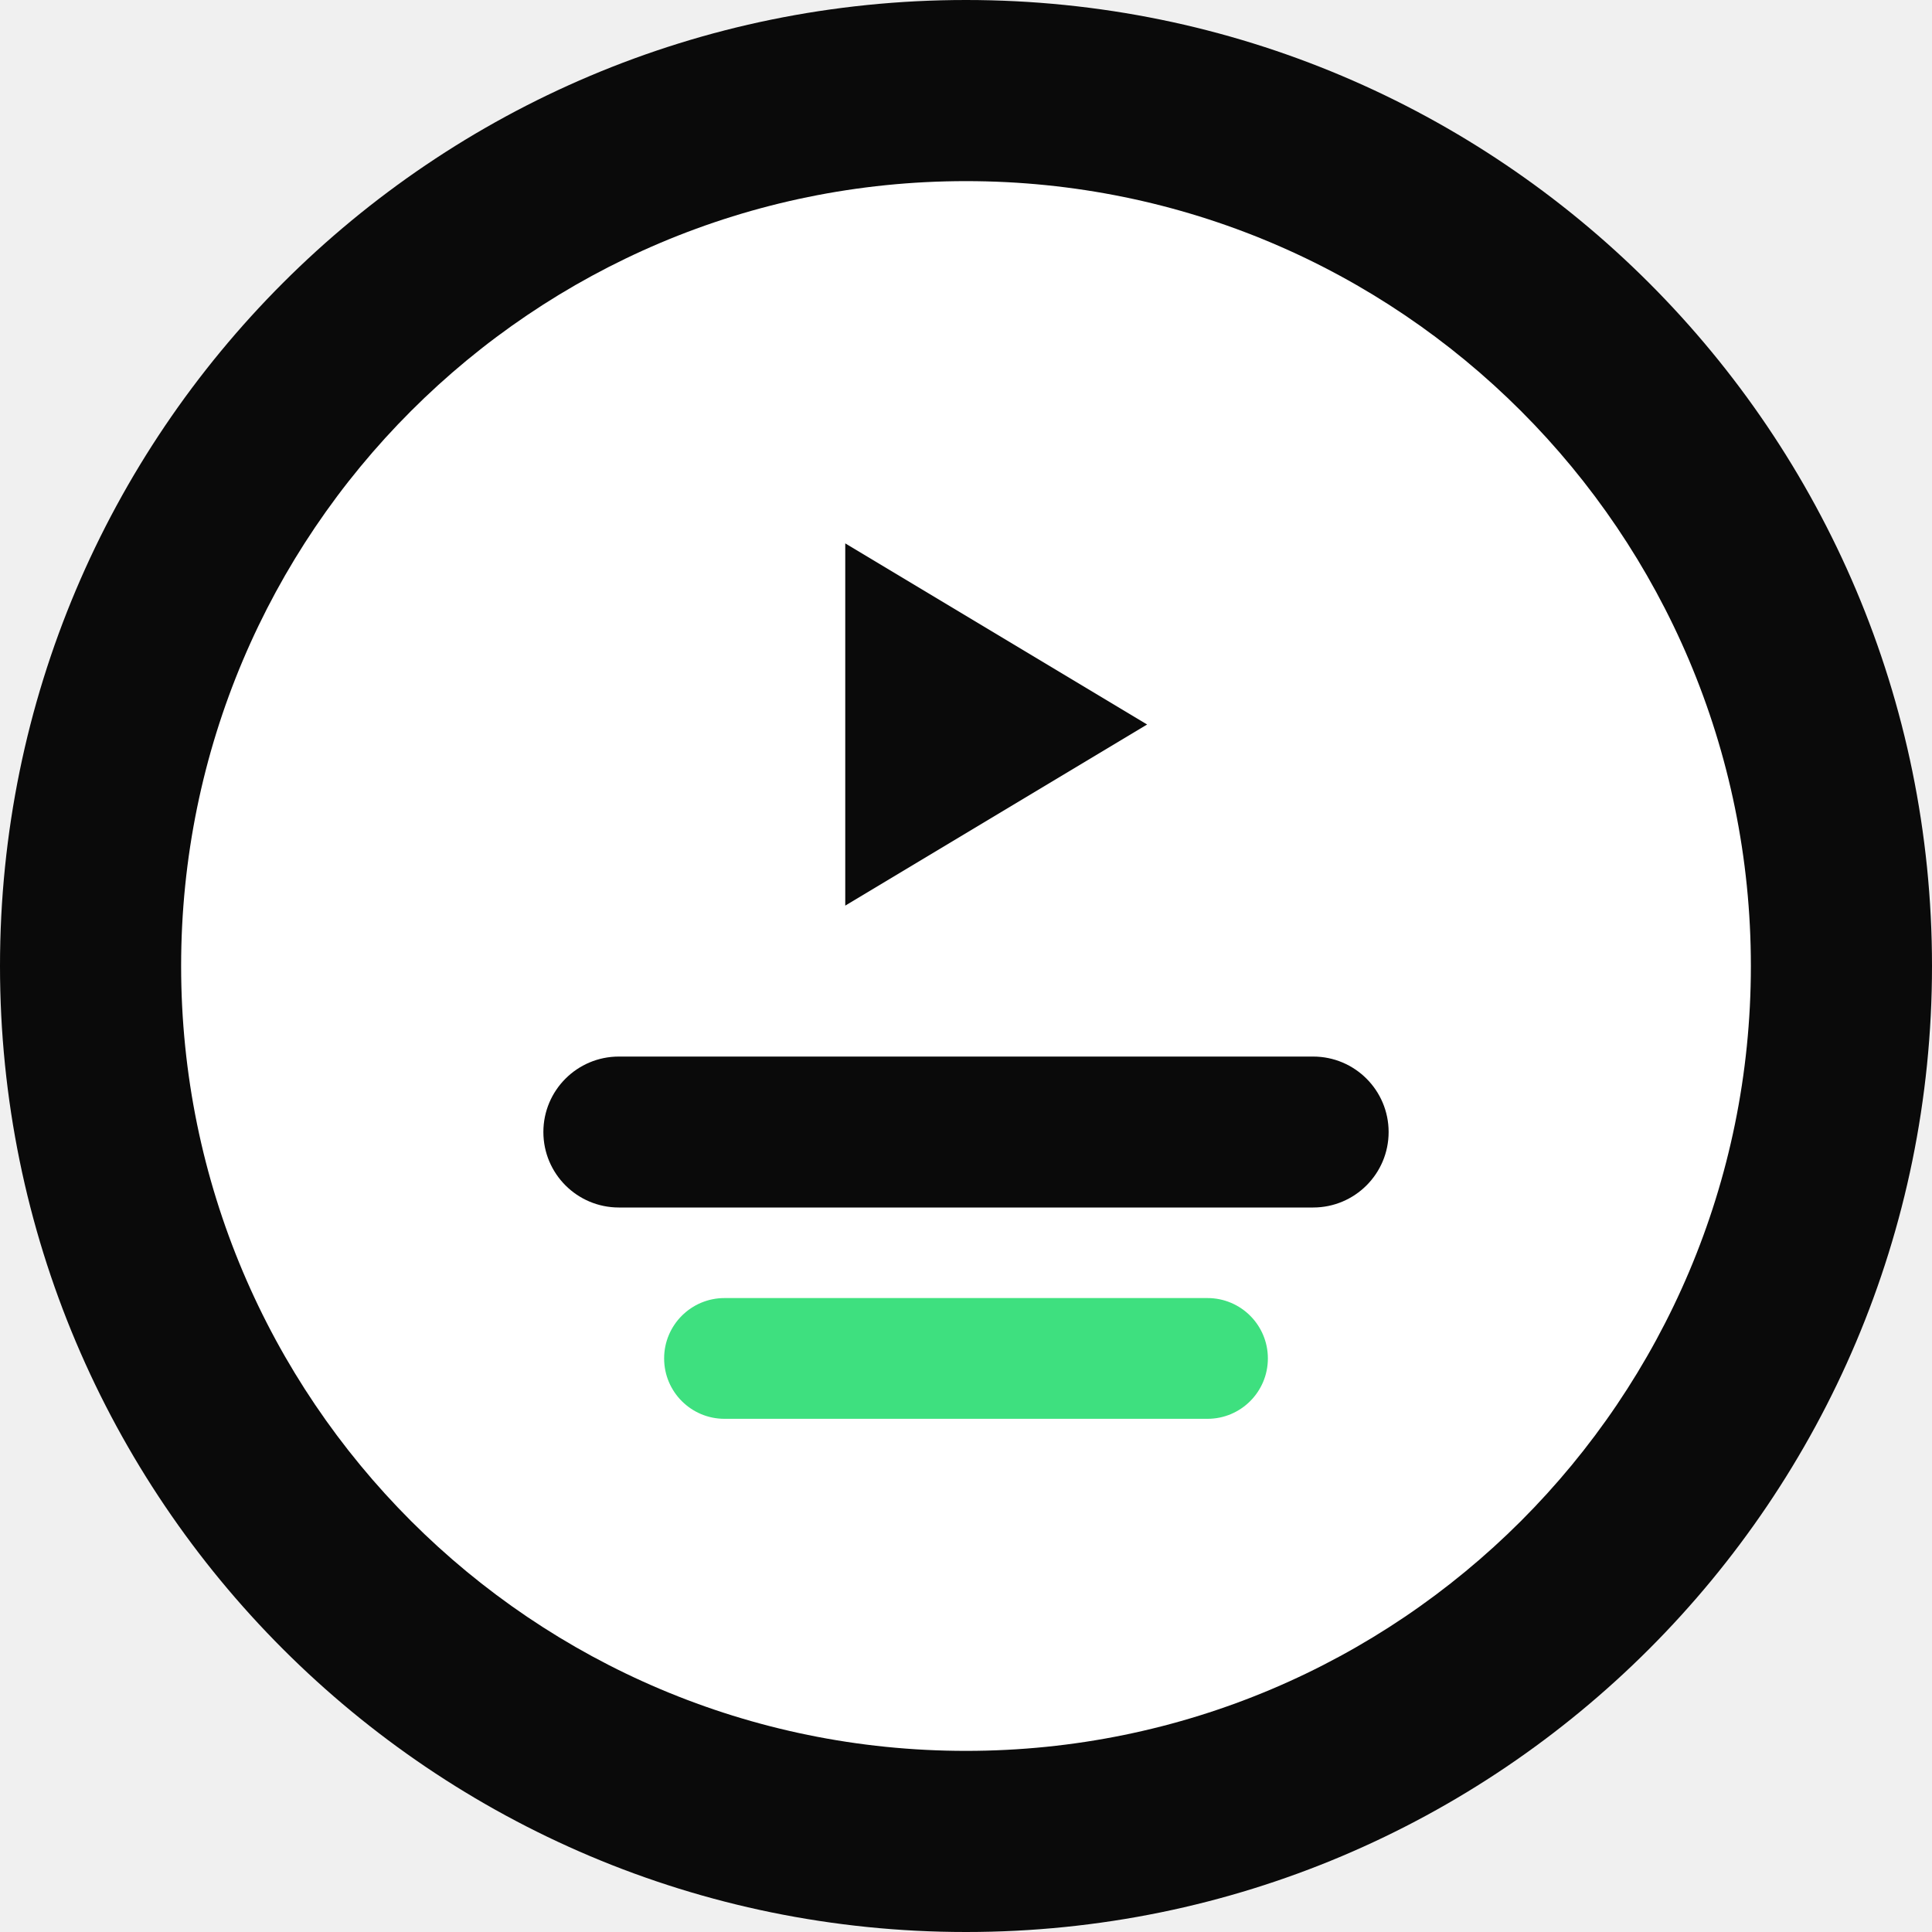
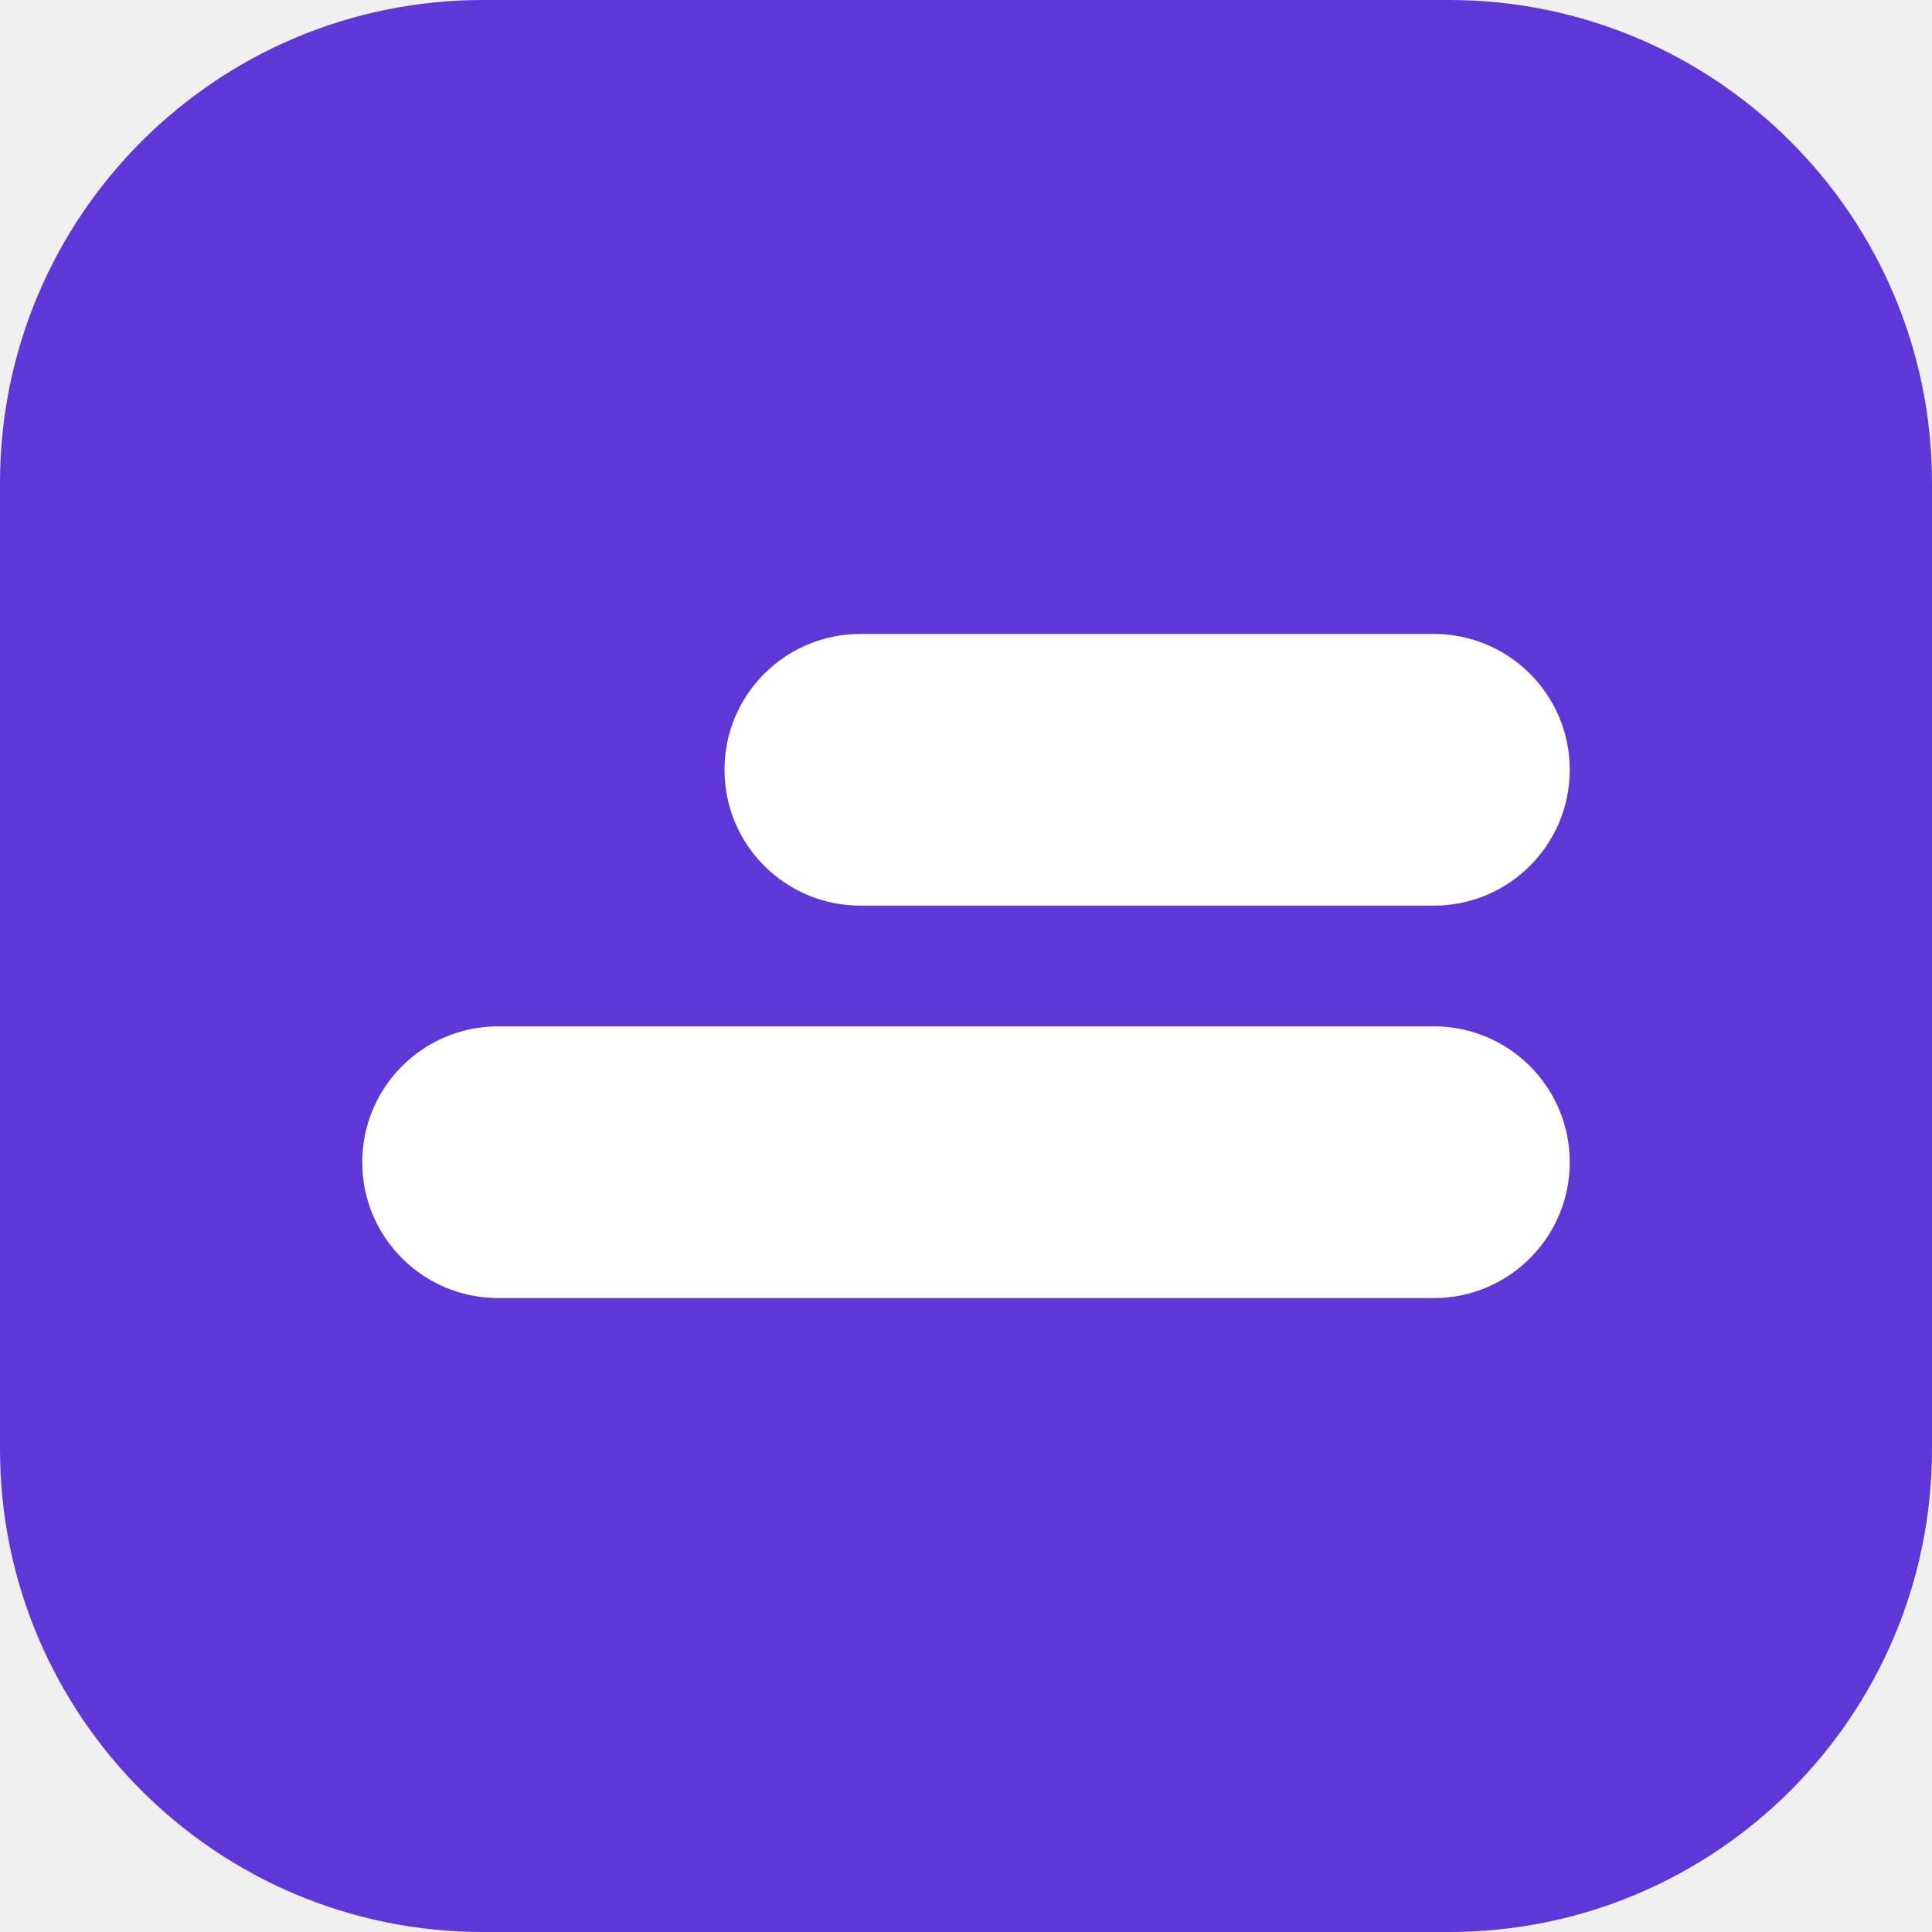
<svg xmlns="http://www.w3.org/2000/svg" viewBox="0 0 64 64">
-   <rect width="64" height="64" rx="32" fill="#0a0a0a" />
-   <circle cx="32" cy="32" r="26" fill="#fff" />
-   <rect x="18" y="35" width="28" height="5" rx="2.5" fill="#0a0a0a" />
-   <rect x="22" y="43" width="20" height="4" rx="2" fill="#3ee07f" />
-   <path d="M28 18v12l10-6z" fill="#0a0a0a" />
+   <rect width="64" height="64" rx="16" fill="#6037D7" />
+   <rect x="12" y="34" width="40" height="9" rx="4.5" fill="#fff" />
+   <rect x="24" y="21" width="28" height="9" rx="4.5" fill="#fff" />
</svg>
